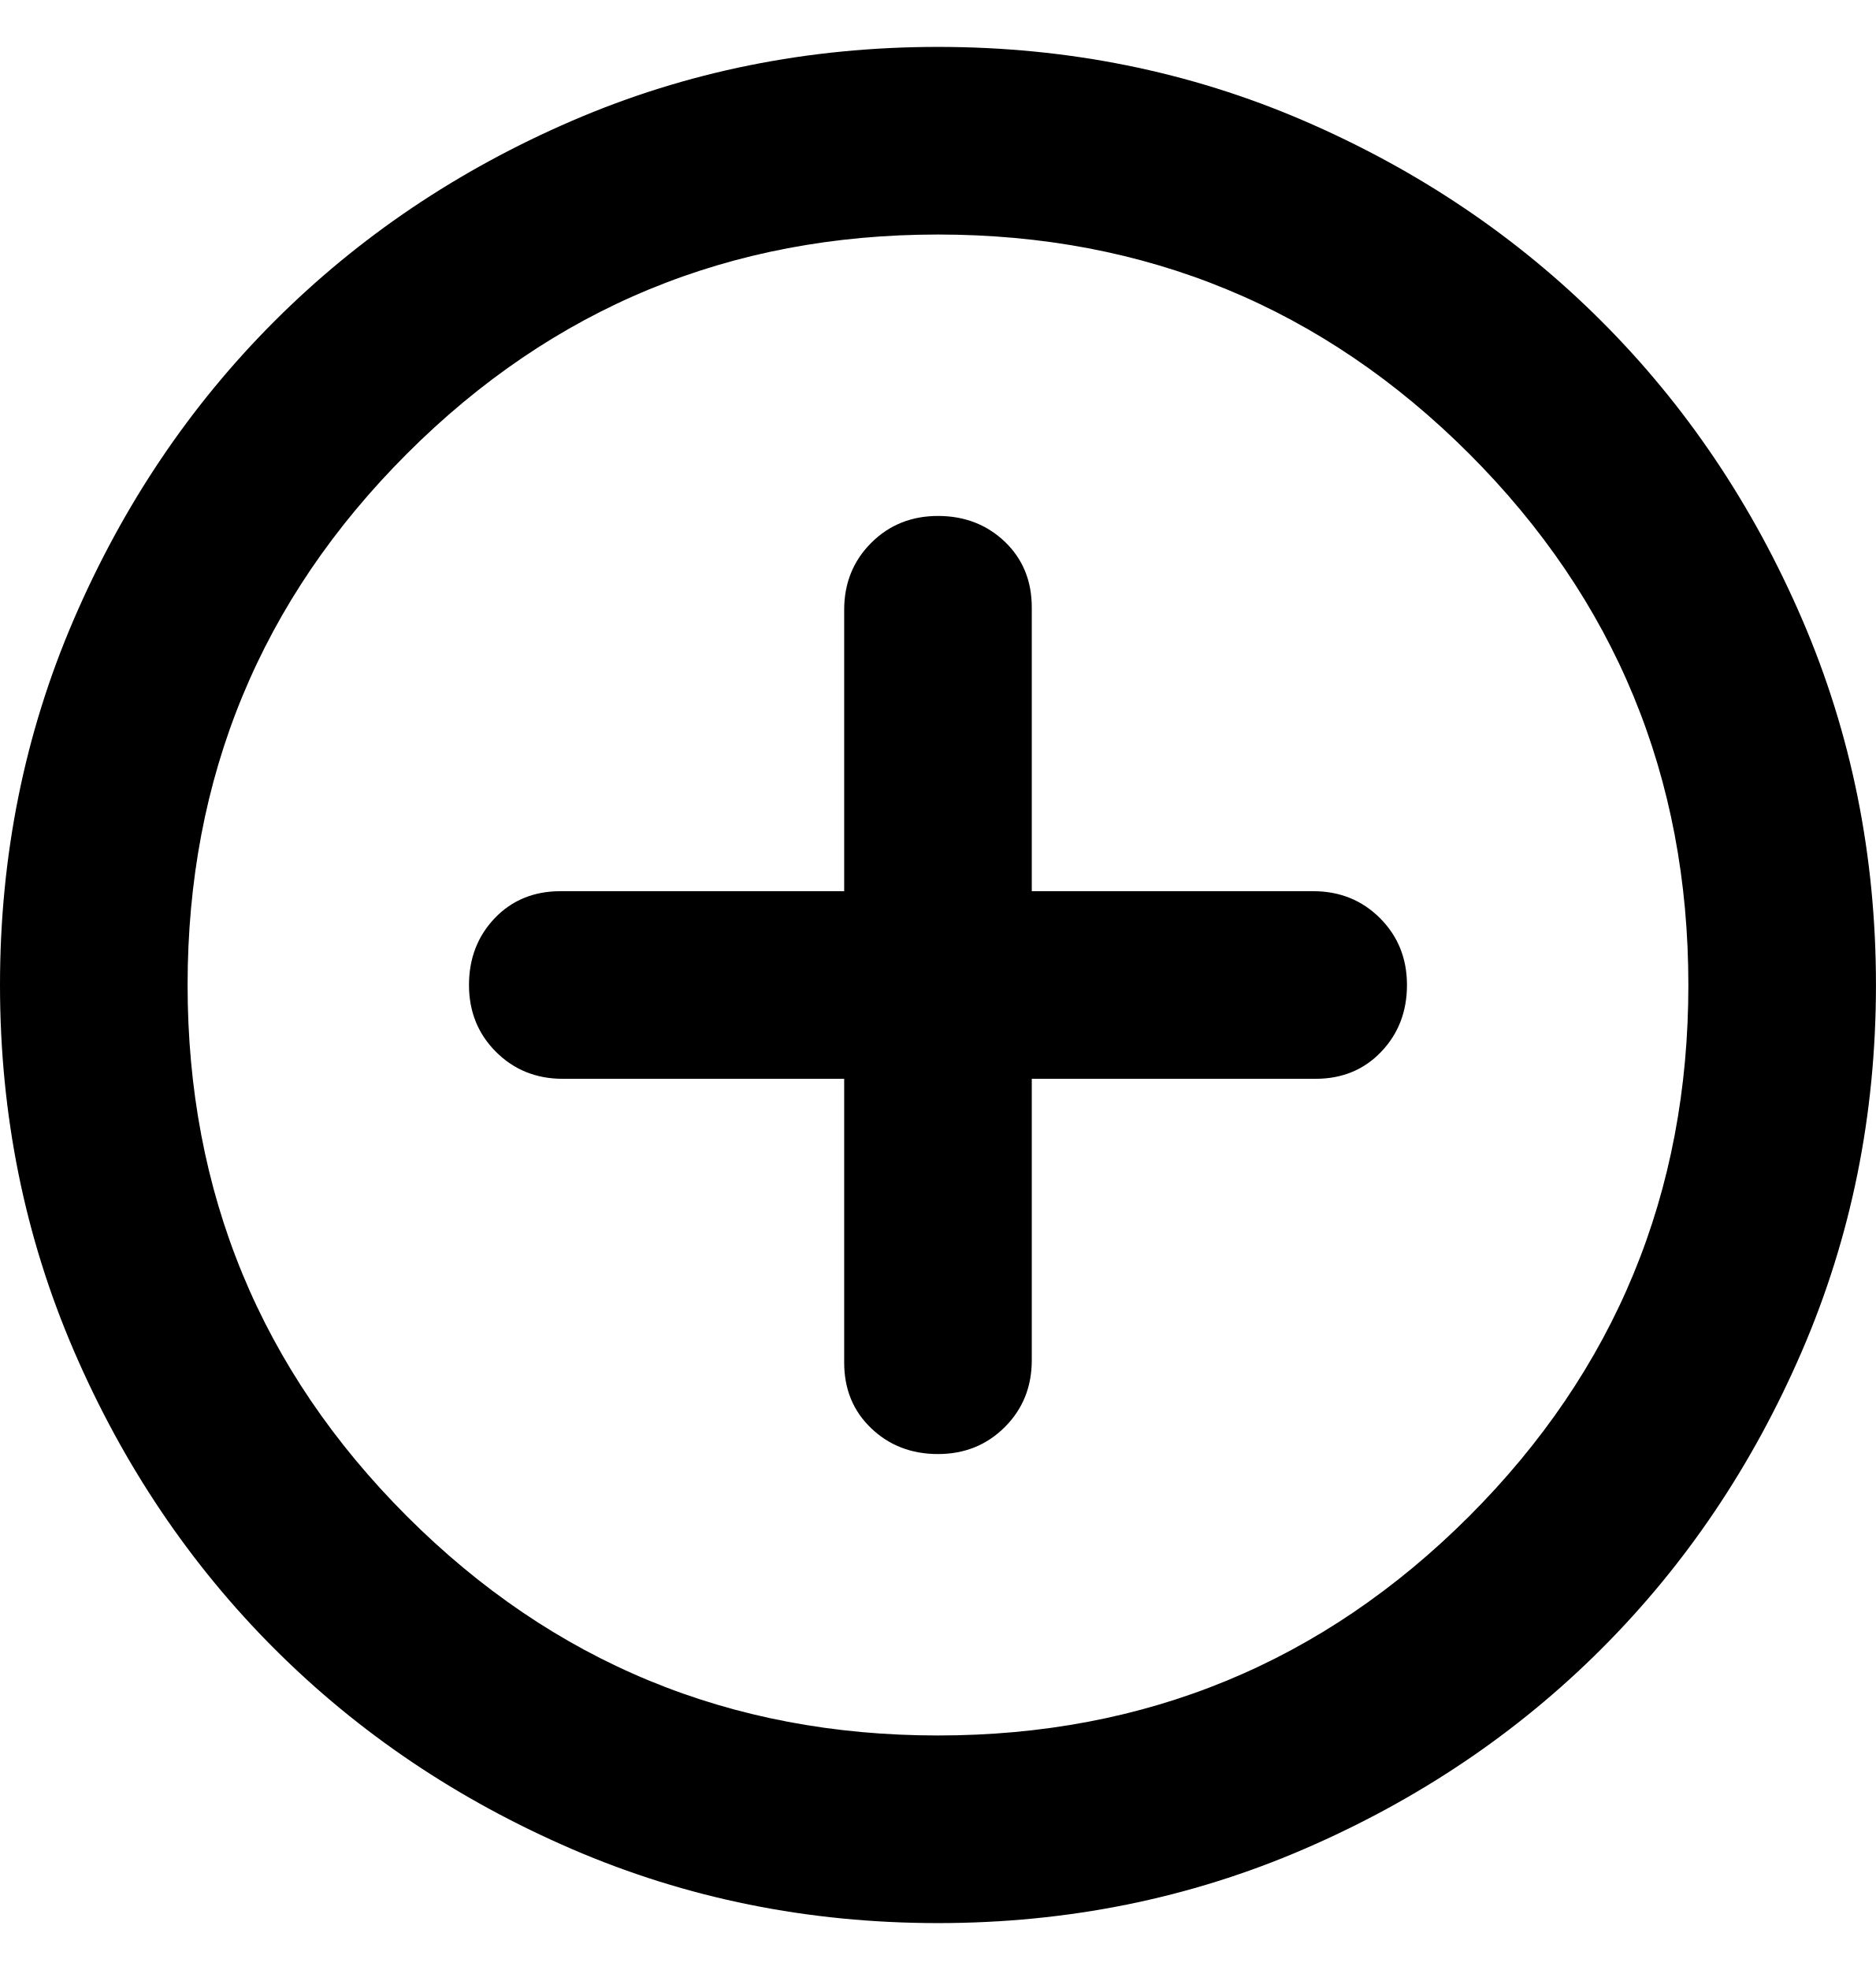
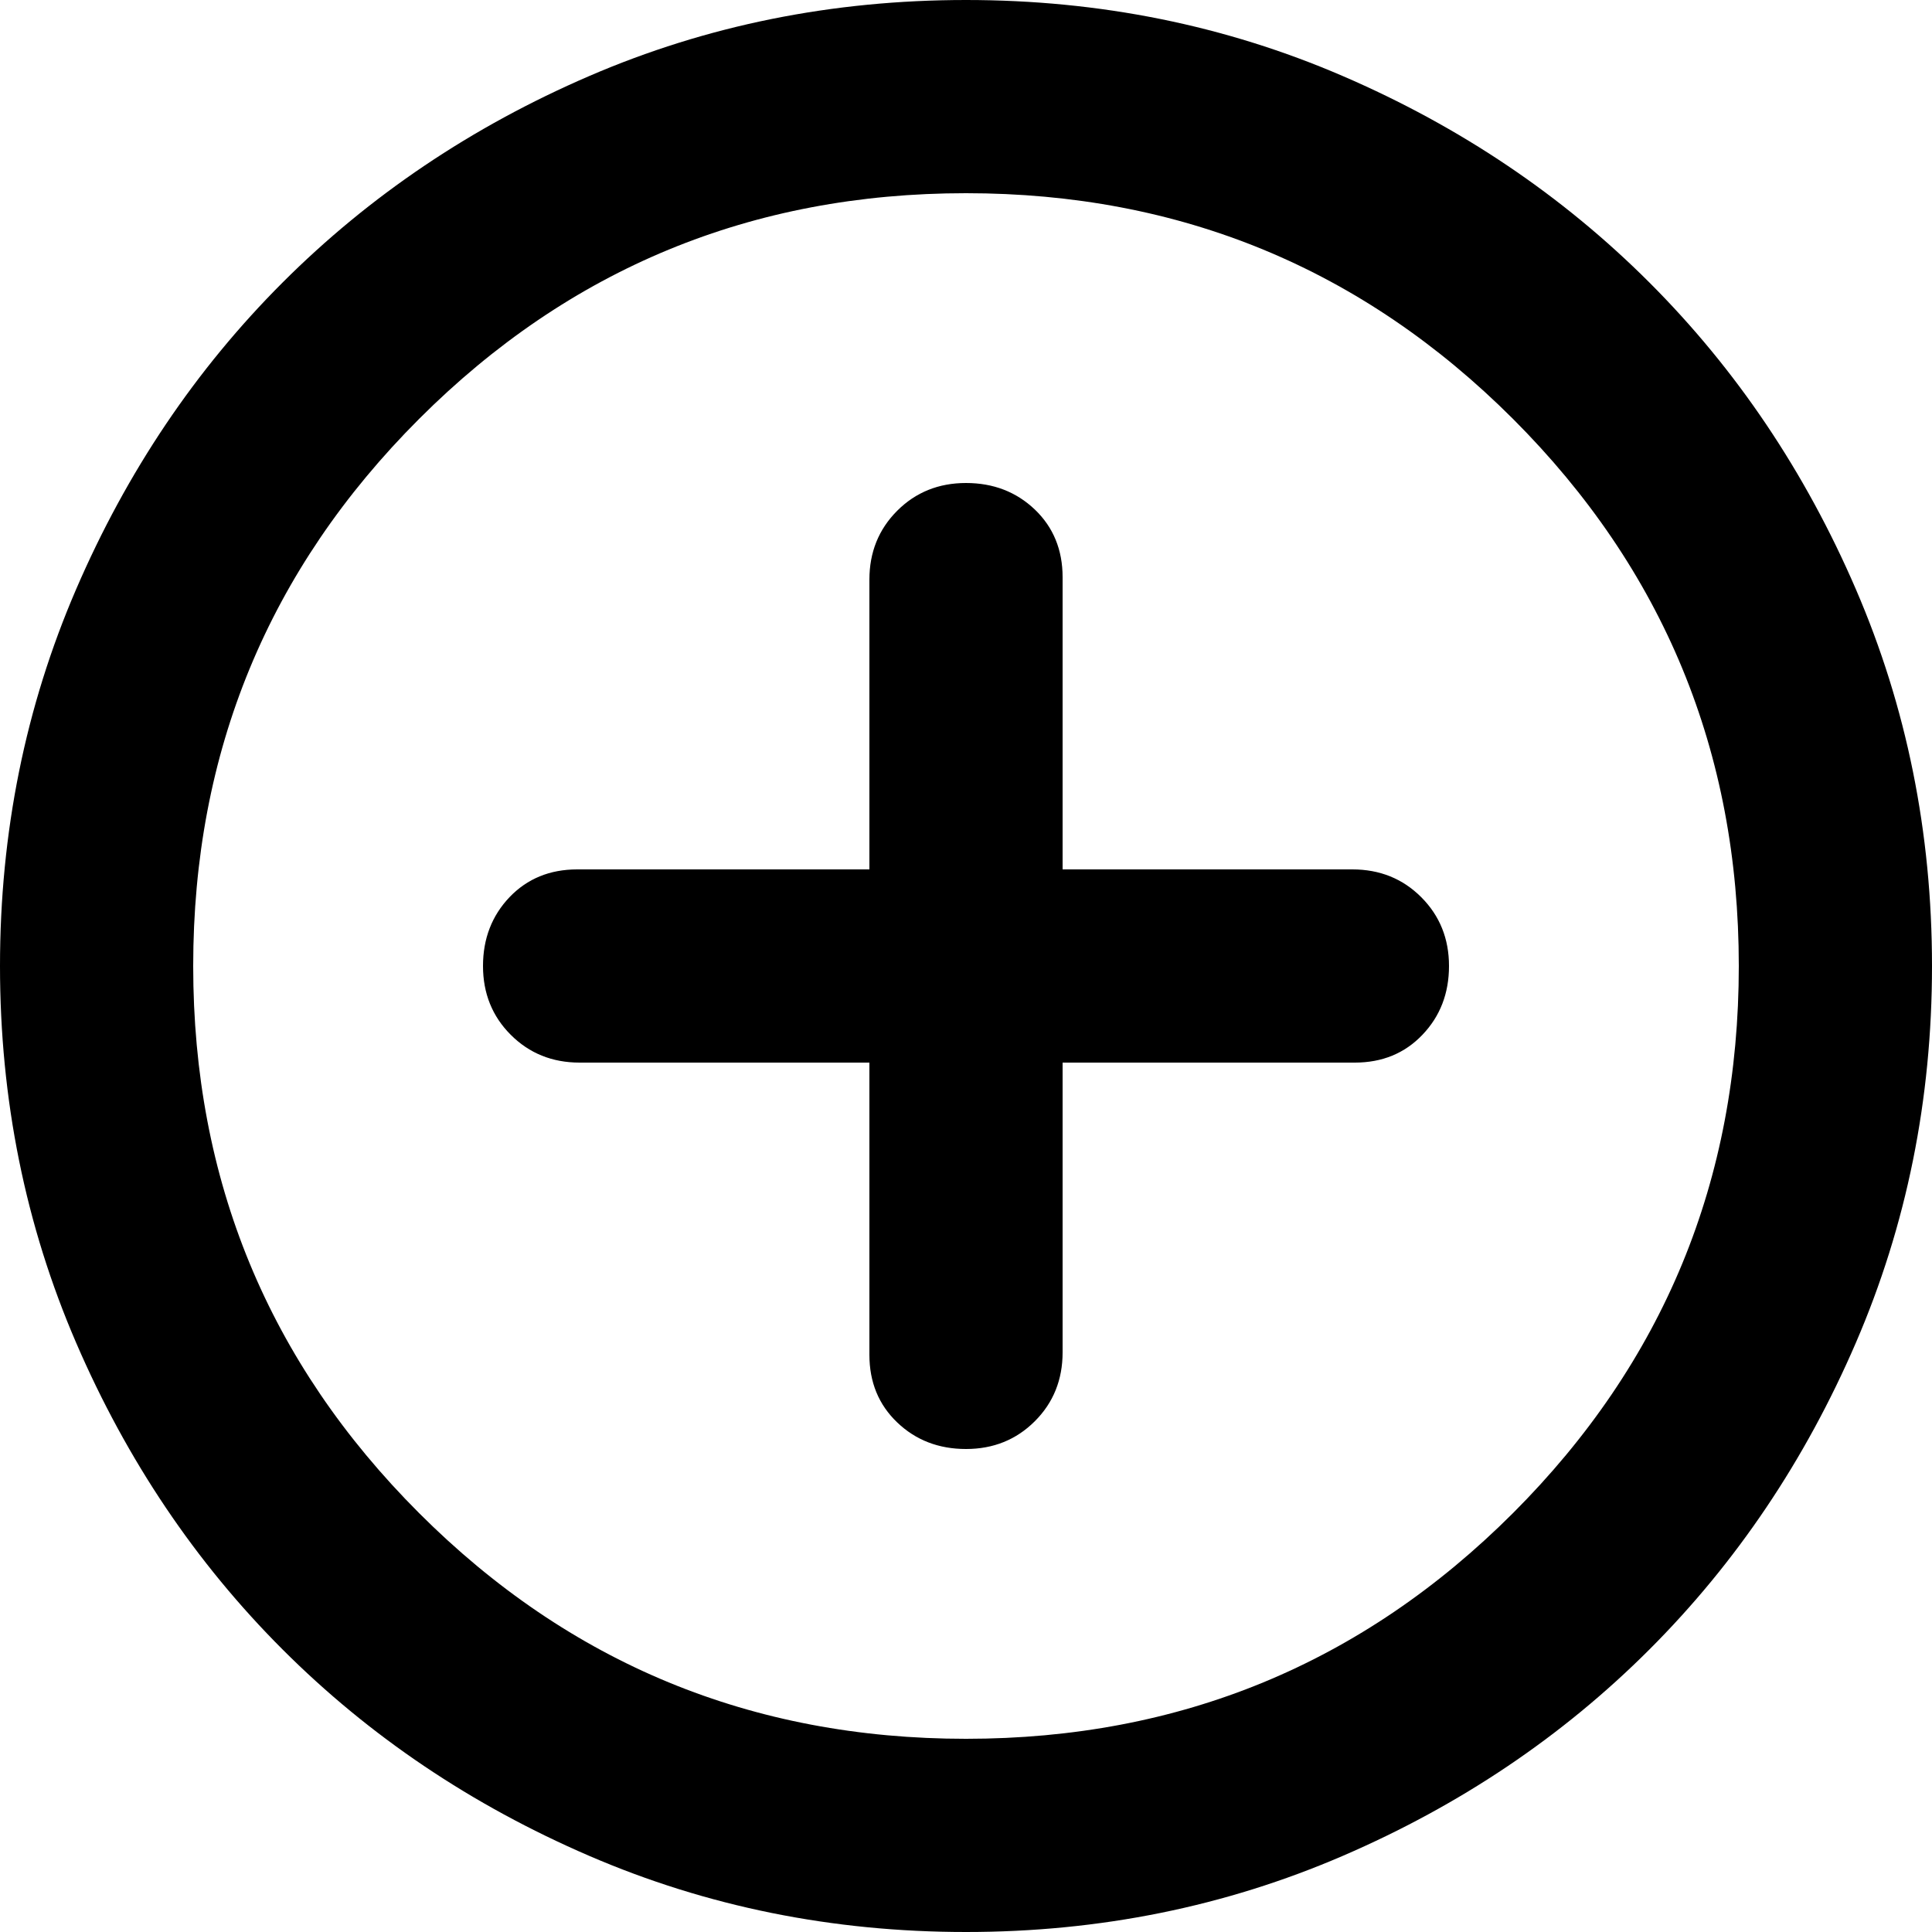
- <svg xmlns="http://www.w3.org/2000/svg" width="20" height="21" viewBox="0 0 20 21" fill="none">
-   <path d="M10 15.5C10.283 15.5 10.521 15.404 10.713 15.212C10.904 15.021 11 14.783 11 14.5V11.5H14.025C14.308 11.5 14.542 11.404 14.725 11.212C14.908 11.021 15 10.783 15 10.5C15 10.217 14.904 9.979 14.712 9.787C14.521 9.596 14.283 9.5 14 9.5H11V6.475C11 6.192 10.904 5.958 10.713 5.775C10.521 5.592 10.283 5.5 10 5.5C9.717 5.5 9.479 5.596 9.288 5.787C9.096 5.979 9 6.217 9 6.5V9.5H5.975C5.692 9.5 5.458 9.596 5.275 9.787C5.092 9.979 5 10.217 5 10.5C5 10.783 5.096 11.021 5.287 11.212C5.479 11.404 5.717 11.5 6 11.5H9V14.525C9 14.808 9.096 15.042 9.288 15.225C9.479 15.408 9.717 15.5 10 15.5ZM10 20.5C8.617 20.5 7.317 20.237 6.1 19.712C4.883 19.187 3.825 18.475 2.925 17.575C2.025 16.675 1.313 15.617 0.788 14.4C0.263 13.183 0 11.883 0 10.5C0 9.117 0.263 7.817 0.788 6.6C1.313 5.383 2.025 4.325 2.925 3.425C3.825 2.525 4.883 1.812 6.1 1.287C7.317 0.762 8.617 0.5 10 0.5C11.383 0.5 12.683 0.762 13.9 1.287C15.117 1.812 16.175 2.525 17.075 3.425C17.975 4.325 18.687 5.383 19.212 6.6C19.737 7.817 20 9.117 20 10.5C20 11.883 19.737 13.183 19.212 14.4C18.687 15.617 17.975 16.675 17.075 17.575C16.175 18.475 15.117 19.187 13.9 19.712C12.683 20.237 11.383 20.5 10 20.5ZM10 18.5C12.217 18.5 14.104 17.721 15.663 16.163C17.221 14.604 18 12.717 18 10.5C18 8.283 17.221 6.396 15.663 4.837C14.104 3.279 12.217 2.5 10 2.5C7.783 2.5 5.896 3.279 4.338 4.837C2.779 6.396 2 8.283 2 10.5C2 12.717 2.779 14.604 4.338 16.163C5.896 17.721 7.783 18.5 10 18.5Z" fill="black" />
+ <svg xmlns="http://www.w3.org/2000/svg" width="20" height="20" viewBox="0 0 20 20" fill="none">
+   <path d="M10 15C10.283 15 10.521 14.904 10.713 14.712C10.904 14.521 11 14.283 11 14V11H14.025C14.308 11 14.542 10.904 14.725 10.712C14.908 10.521 15 10.283 15 10C15 9.717 14.904 9.479 14.712 9.287C14.521 9.096 14.283 9 14 9H11V5.975C11 5.692 10.904 5.458 10.713 5.275C10.521 5.092 10.283 5 10 5C9.717 5 9.479 5.096 9.288 5.287C9.096 5.479 9 5.717 9 6V9H5.975C5.692 9 5.458 9.096 5.275 9.287C5.092 9.479 5 9.717 5 10C5 10.283 5.096 10.521 5.287 10.712C5.479 10.904 5.717 11 6 11H9V14.025C9 14.308 9.096 14.542 9.288 14.725C9.479 14.908 9.717 15 10 15ZM10 20C8.617 20 7.317 19.737 6.1 19.212C4.883 18.687 3.825 17.975 2.925 17.075C2.025 16.175 1.313 15.117 0.788 13.9C0.263 12.683 0 11.383 0 10C0 8.617 0.263 7.317 0.788 6.1C1.313 4.883 2.025 3.825 2.925 2.925C3.825 2.025 4.883 1.312 6.1 0.787C7.317 0.262 8.617 0 10 0C11.383 0 12.683 0.262 13.9 0.787C15.117 1.312 16.175 2.025 17.075 2.925C17.975 3.825 18.687 4.883 19.212 6.1C19.737 7.317 20 8.617 20 10C20 11.383 19.737 12.683 19.212 13.9C18.687 15.117 17.975 16.175 17.075 17.075C16.175 17.975 15.117 18.687 13.9 19.212C12.683 19.737 11.383 20 10 20ZM10 18C12.217 18 14.104 17.221 15.663 15.663C17.221 14.104 18 12.217 18 10C18 7.783 17.221 5.896 15.663 4.337C14.104 2.779 12.217 2 10 2C7.783 2 5.896 2.779 4.338 4.337C2.779 5.896 2 7.783 2 10C2 12.217 2.779 14.104 4.338 15.663C5.896 17.221 7.783 18 10 18Z" fill="black" />
</svg>
